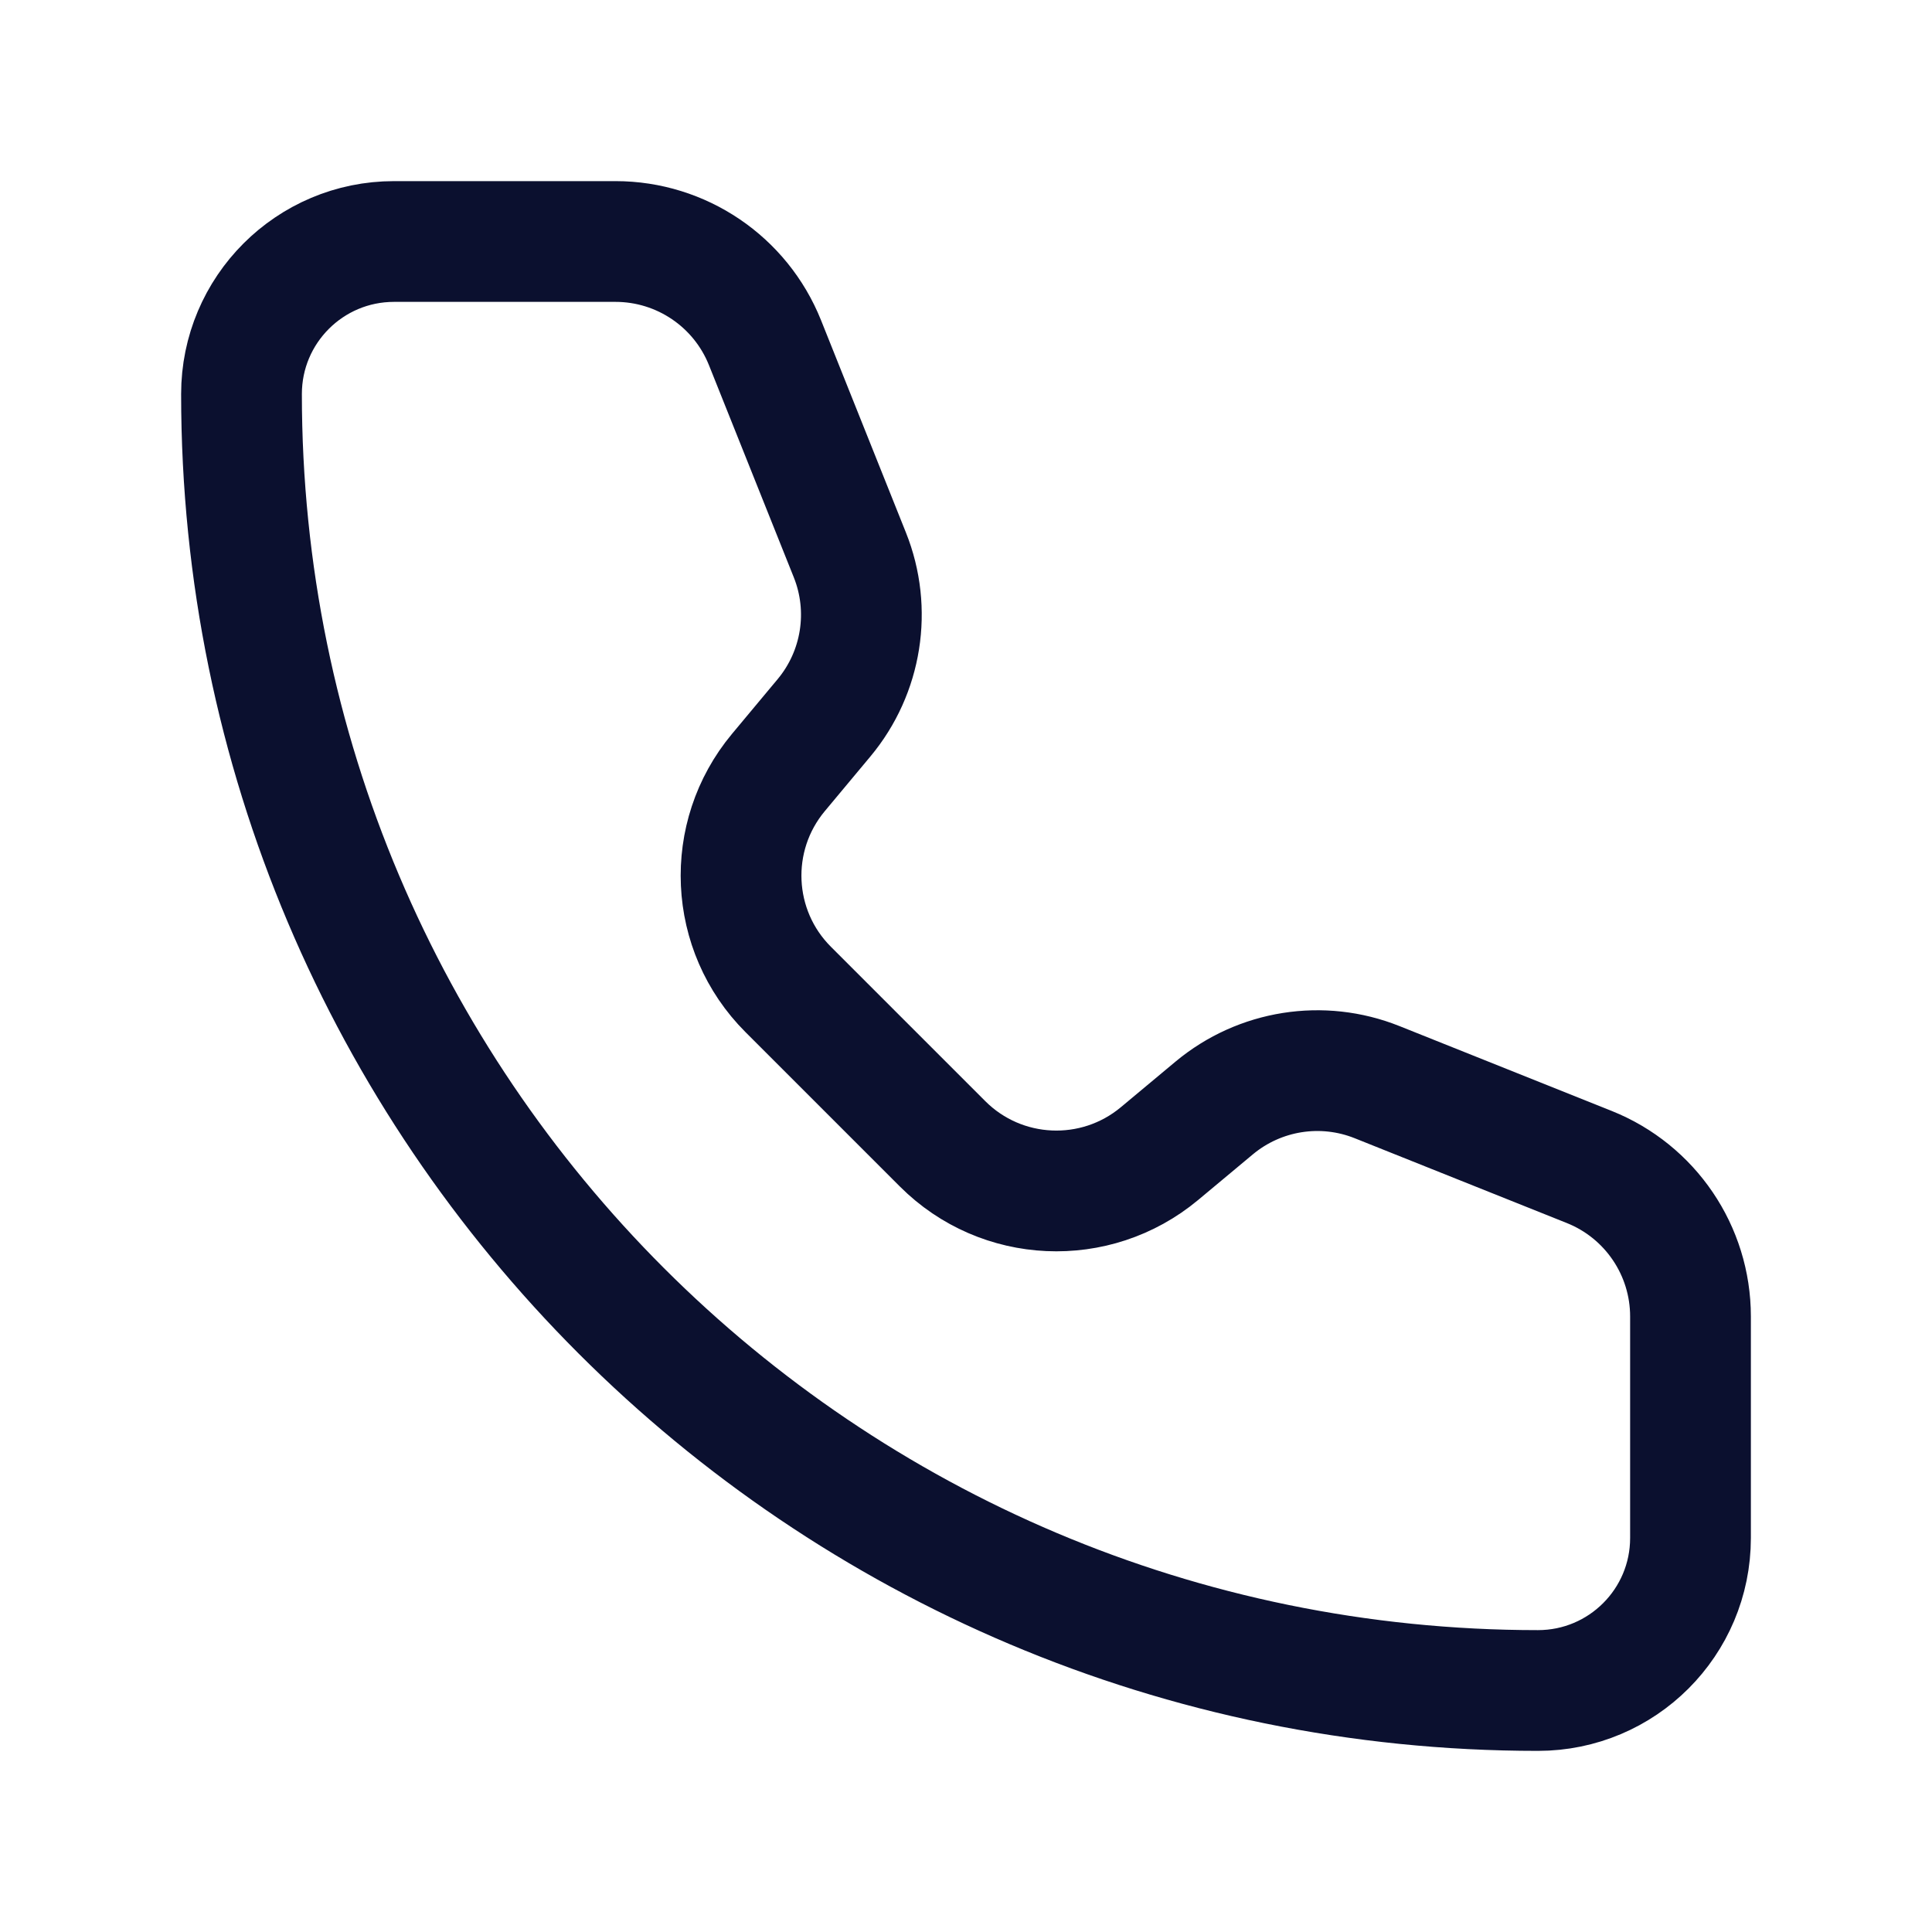
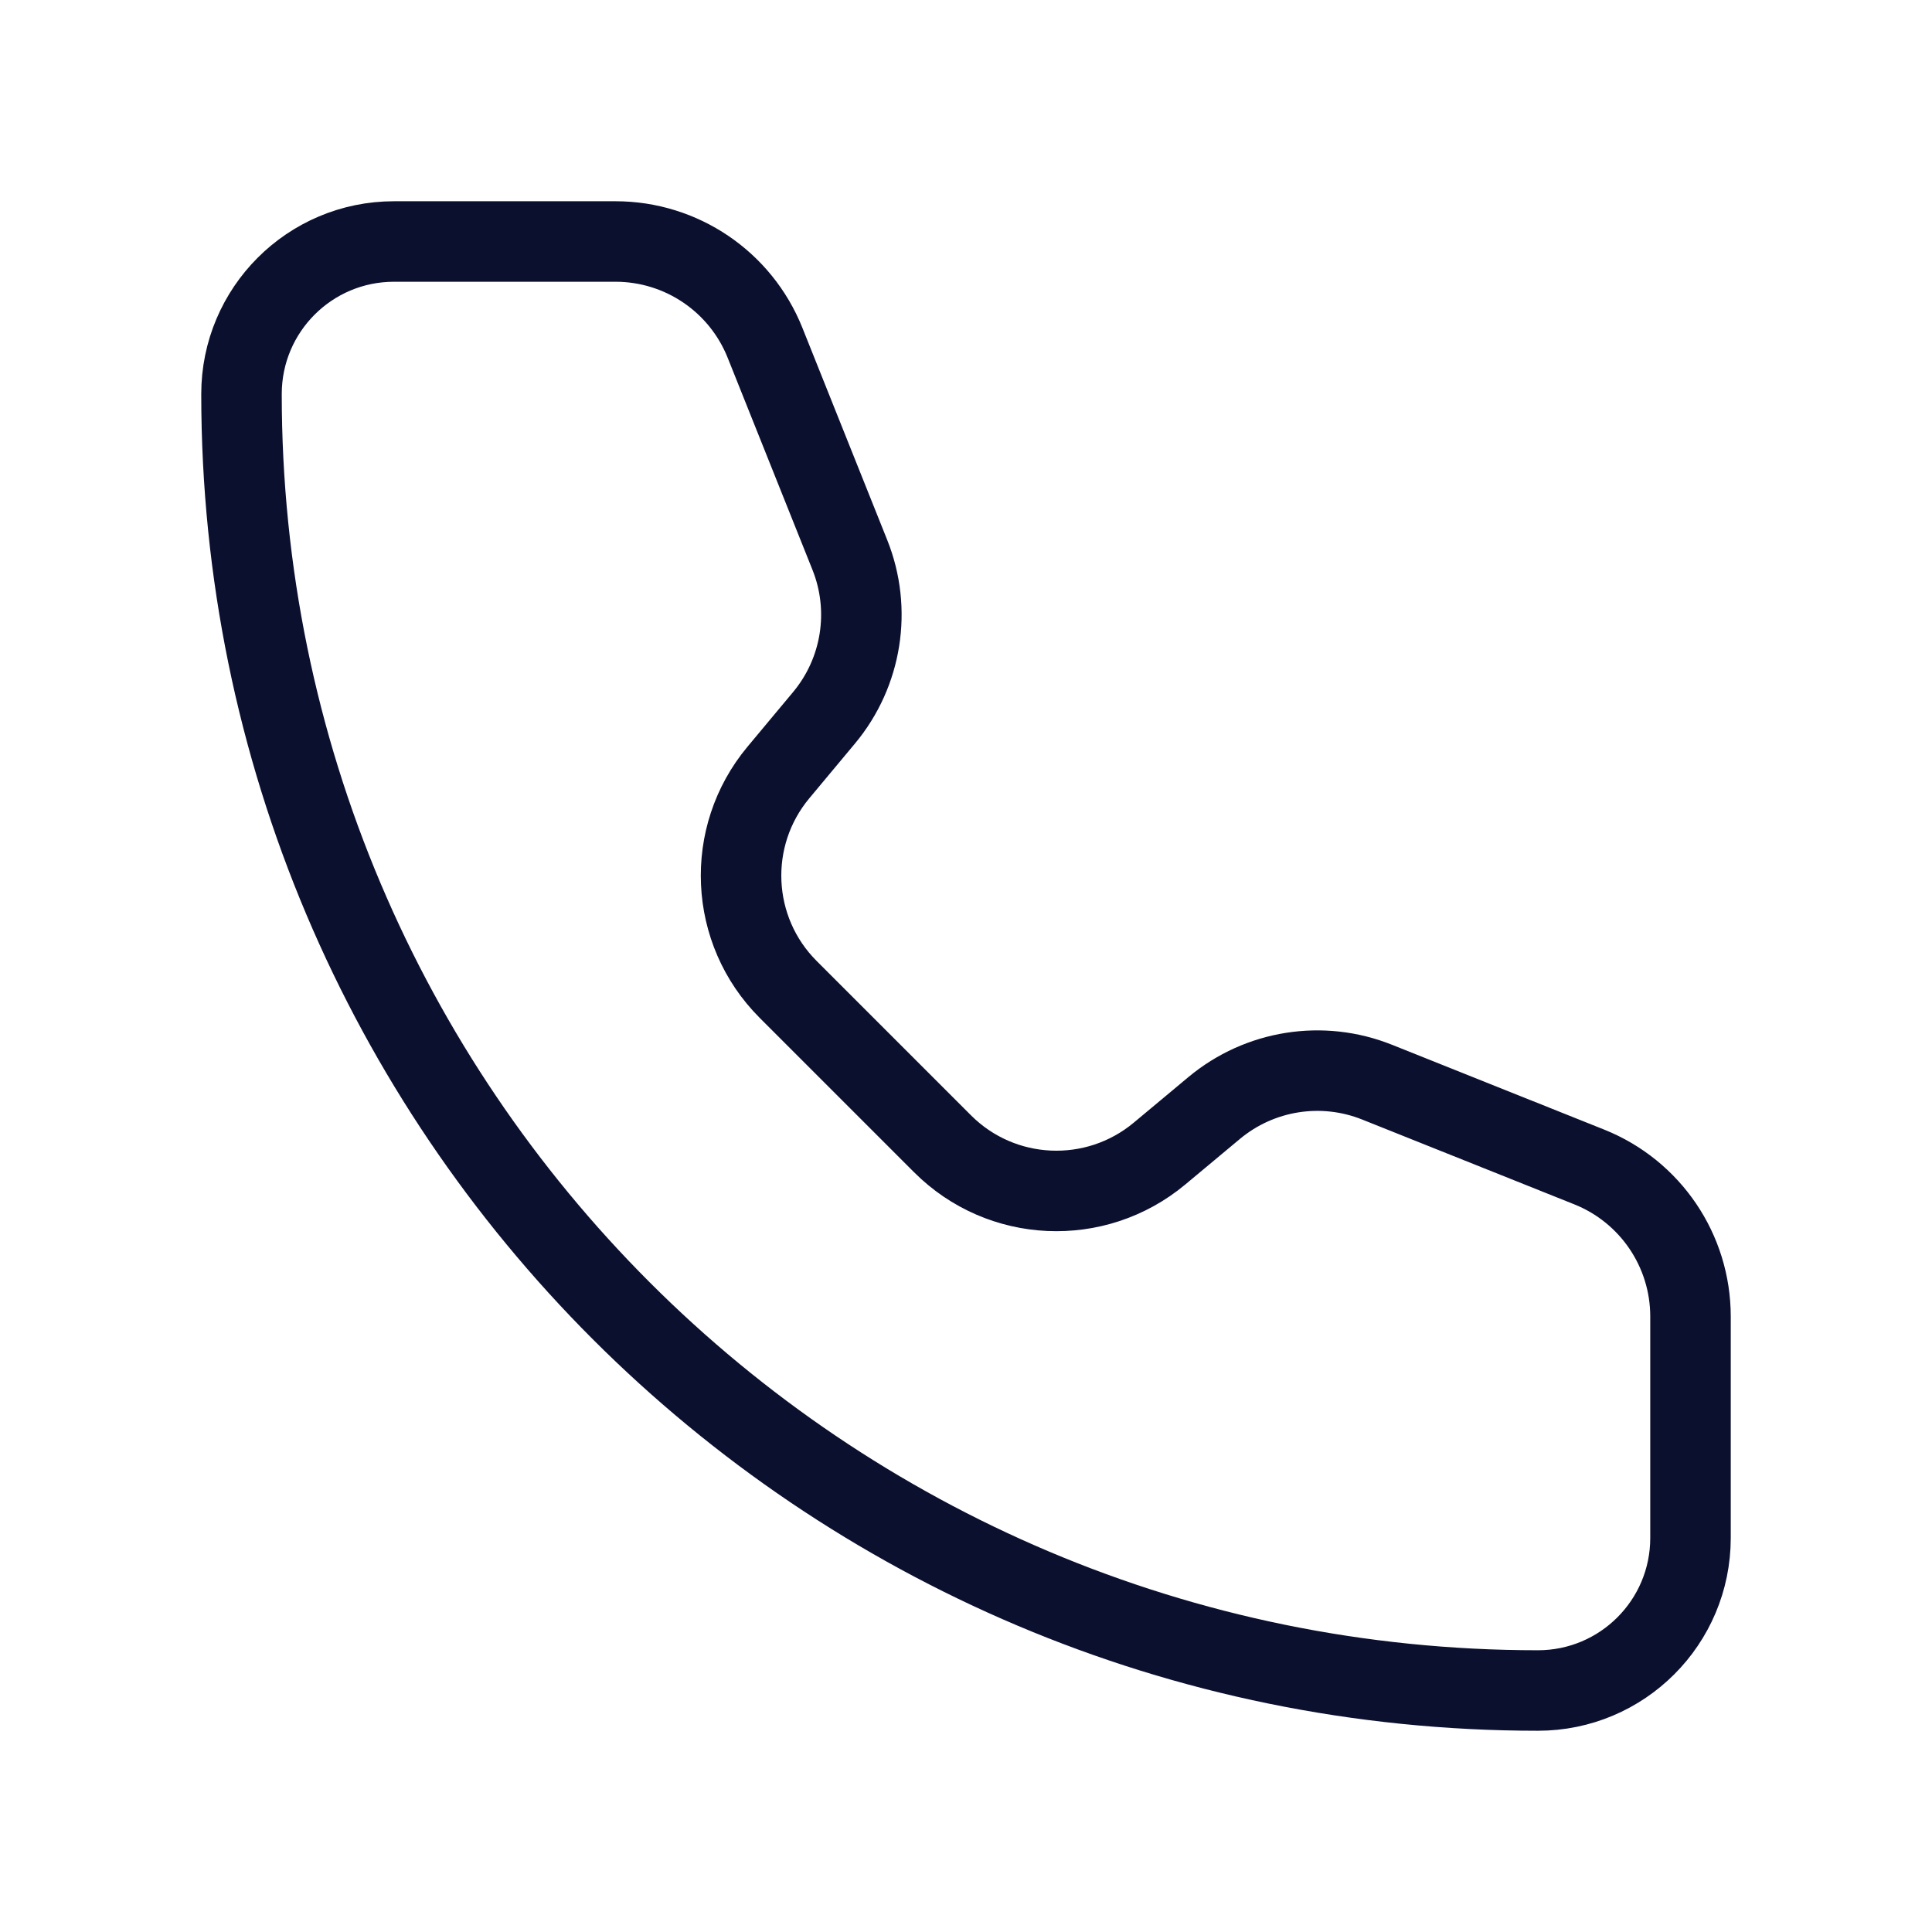
<svg xmlns="http://www.w3.org/2000/svg" width="24" height="24" viewBox="0 0 24 24" fill="none">
-   <path d="M9.503 4.257C9.199 3.498 8.464 3 7.646 3H4.895C3.848 3 3 3.848 3 4.895C3 13.79 10.211 21 19.105 21C20.152 21 21 20.152 21 19.105L21 16.354C21 15.536 20.502 14.801 19.743 14.497L17.107 13.443C16.425 13.17 15.649 13.293 15.084 13.763L14.403 14.331C13.608 14.993 12.44 14.94 11.709 14.209L9.791 12.291C9.06 11.56 9.007 10.392 9.669 9.597L10.237 8.916C10.707 8.352 10.83 7.575 10.557 6.893L9.503 4.257Z" stroke="#0B102F" stroke-width="1.5" />
+   <path d="M9.503 4.257C9.199 3.498 8.464 3 7.646 3H4.895C3.848 3 3 3.848 3 4.895C3 13.79 10.211 21 19.105 21C20.152 21 21 20.152 21 19.105L21 16.354C21 15.536 20.502 14.801 19.743 14.497L17.107 13.443C16.425 13.17 15.649 13.293 15.084 13.763L14.403 14.331C13.608 14.993 12.44 14.94 11.709 14.209L9.791 12.291C9.06 11.56 9.007 10.392 9.669 9.597L10.237 8.916C10.707 8.352 10.83 7.575 10.557 6.893L9.503 4.257Z" stroke="#0B102F" />
</svg>
